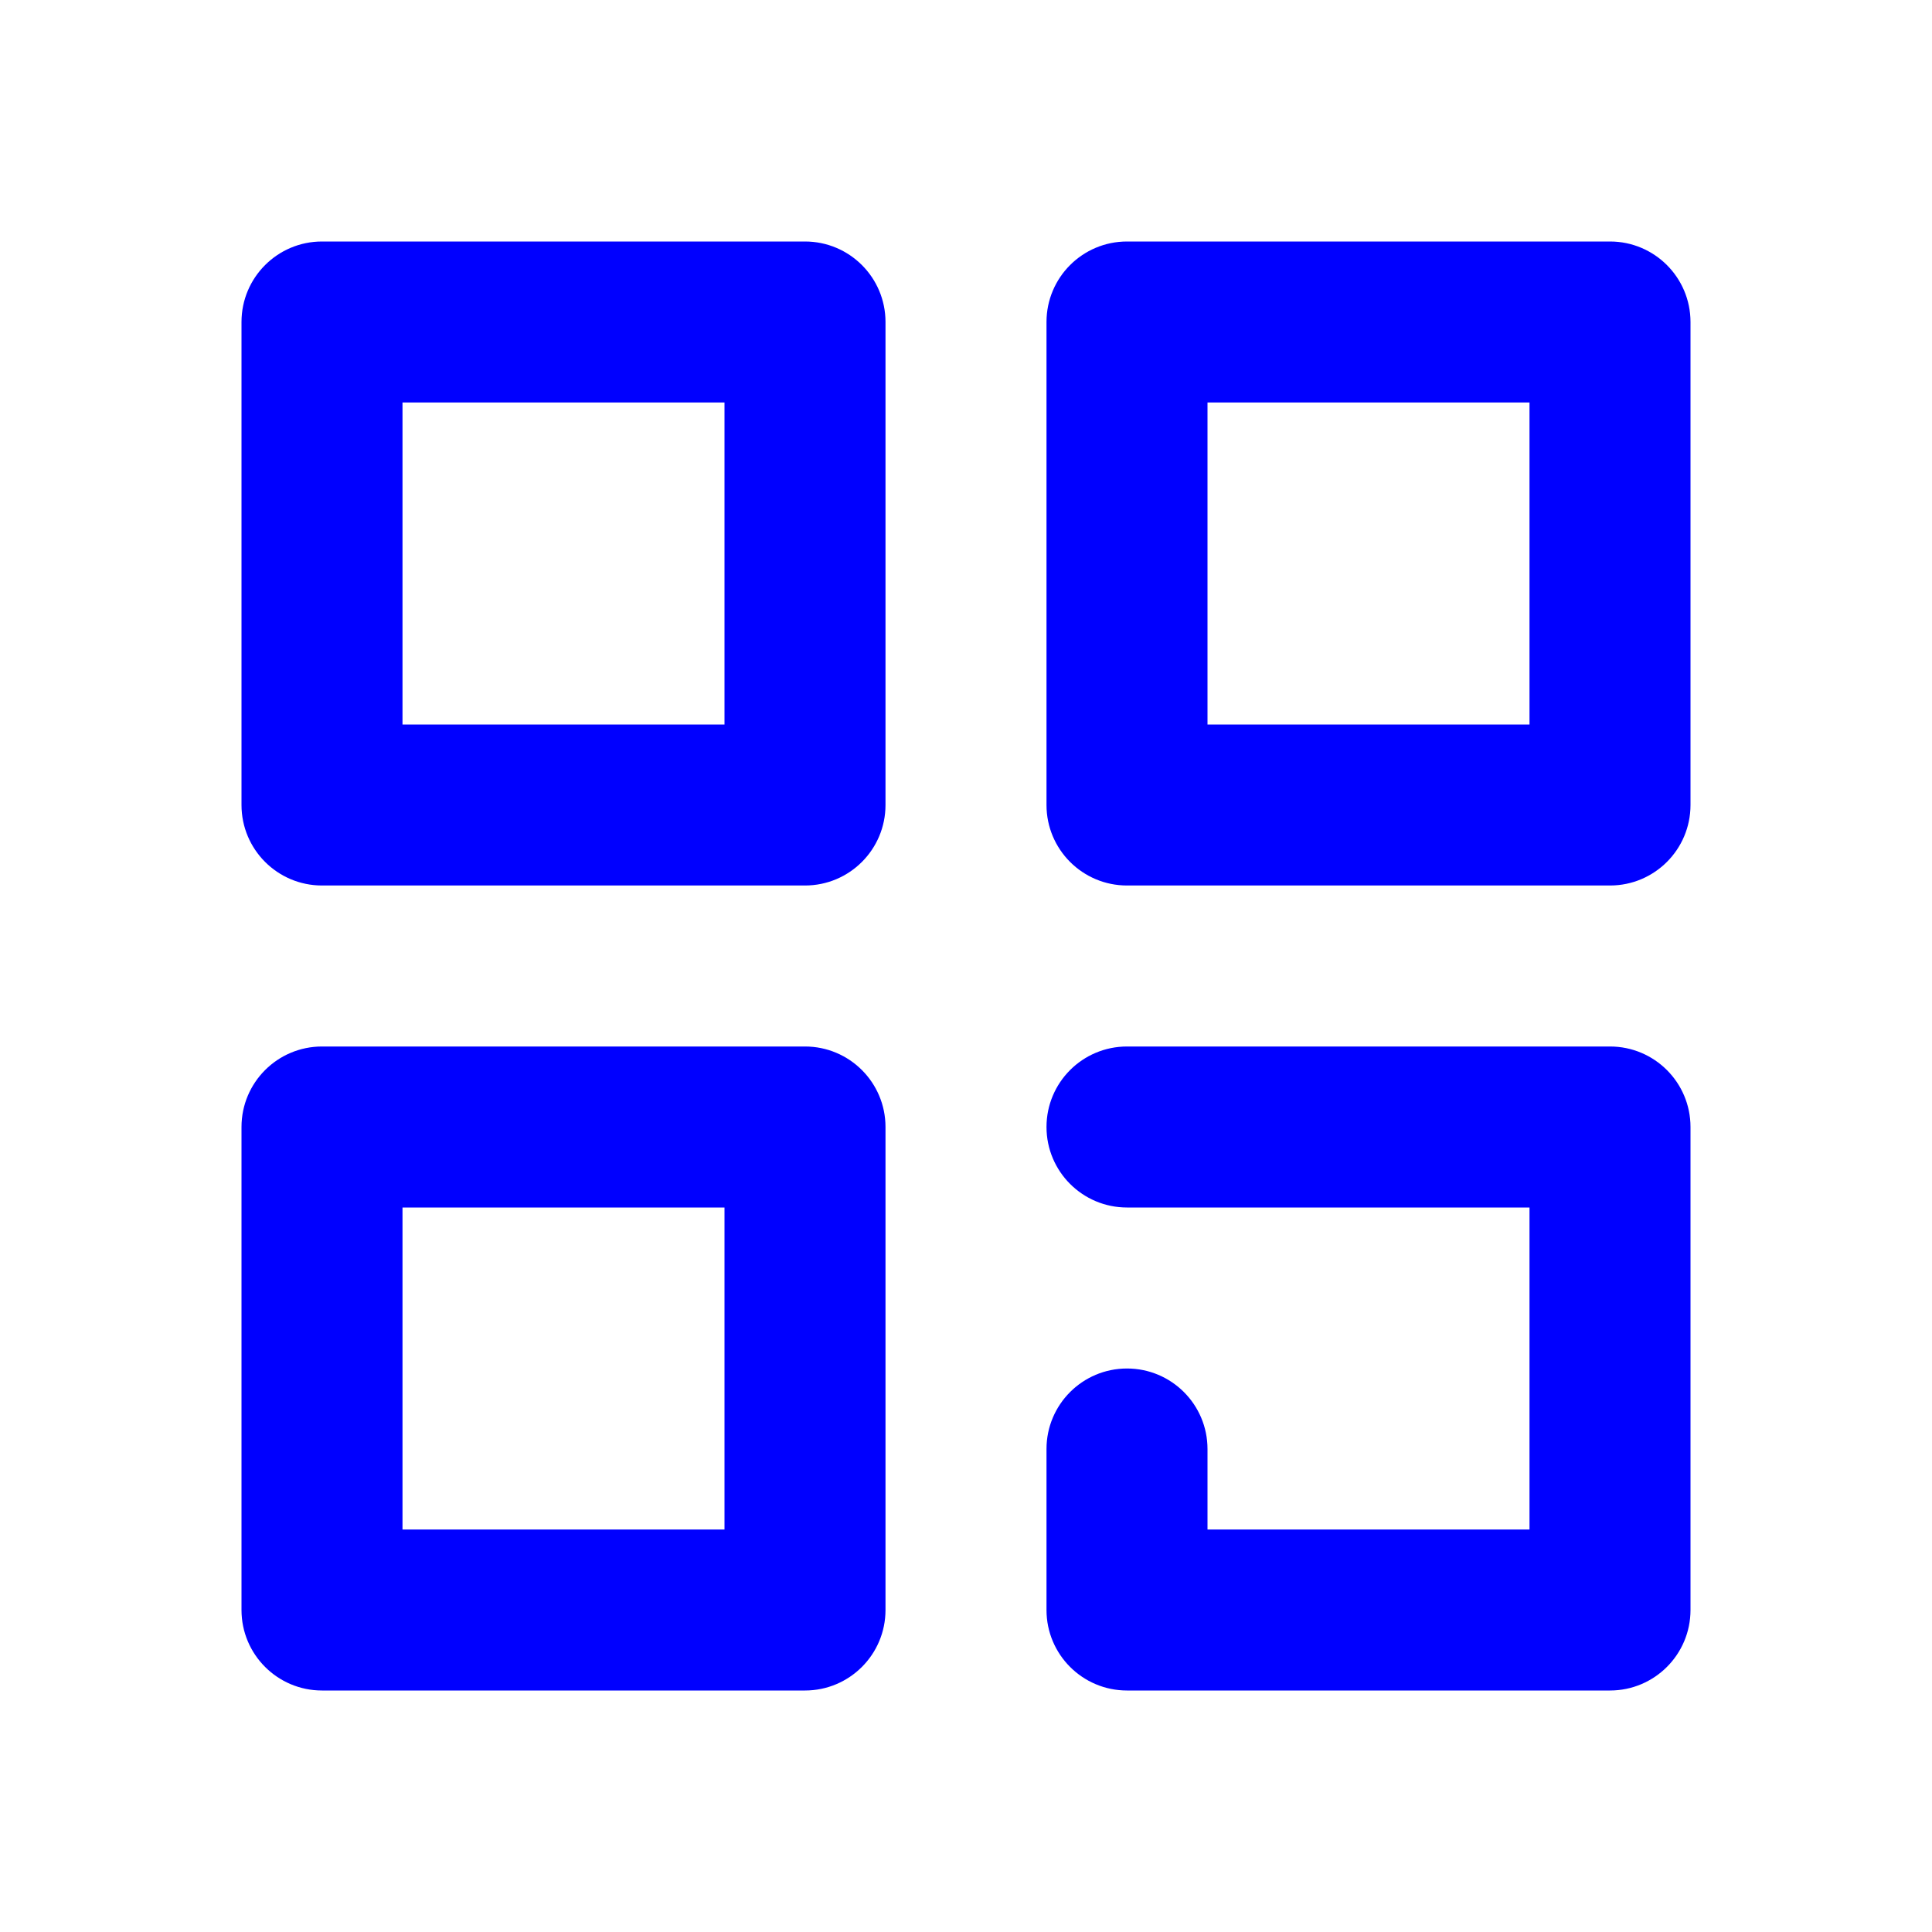
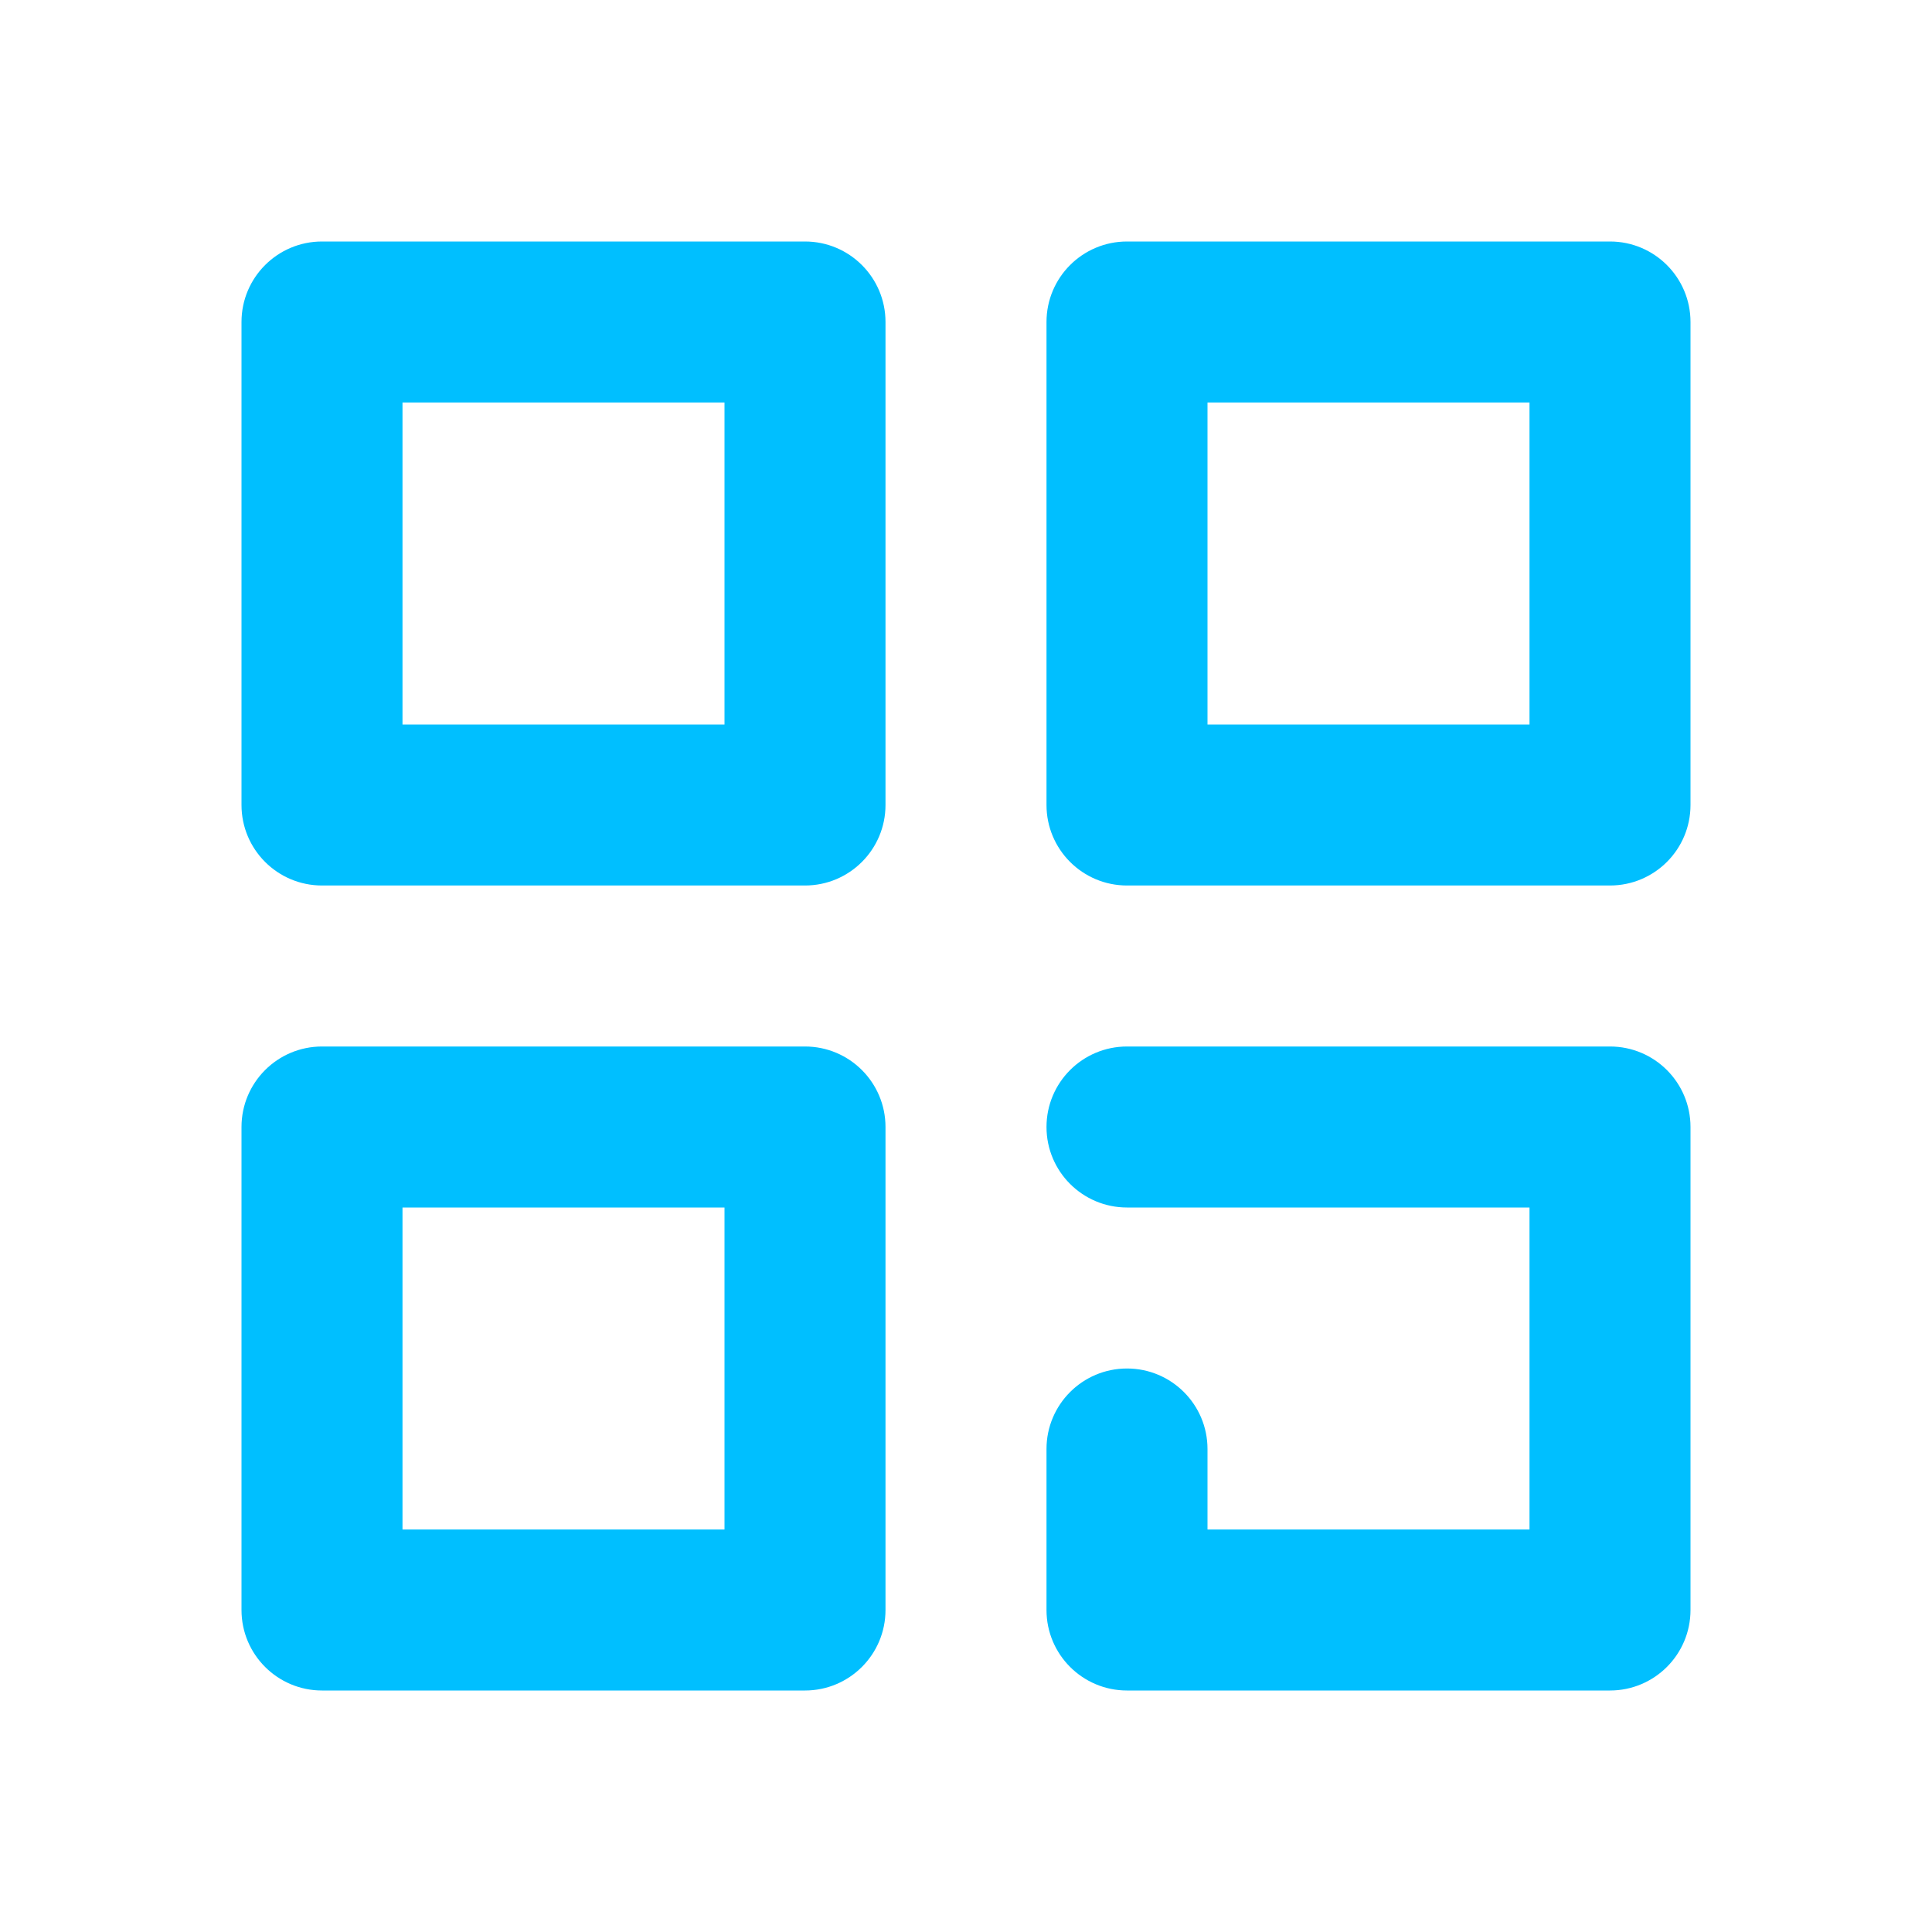
- <svg xmlns="http://www.w3.org/2000/svg" width="24" height="24" viewBox="0 0 24 24" fill="blue">
+ <svg xmlns="http://www.w3.org/2000/svg" width="24" height="24" viewBox="0 0 24 24" fill="deepSkyBlue">
  <path d="M4 3h6a1 1 0 0 1 1 1v6a1 1 0 0 1-1 1H4a1 1 0 0 1-1-1V4a1 1 0 0 1 1-1zm1 2v4h4V5H5zm-1 8h6a1 1 0 0 1 1 1v6a1 1 0 0 1-1 1H4a1 1 0 0 1-1-1v-6a1 1 0 0 1 1-1zm1 2v4h4v-4H5zm9-12h6a1 1 0 0 1 1 1v6a1 1 0 0 1-1 1h-6a1 1 0 0 1-1-1V4a1 1 0 0 1 1-1zm1 2v4h4V5h-4zm4 10h-5a1 1 0 0 1 0-2h6a1 1 0 0 1 1 1v6a1 1 0 0 1-1 1h-6a1 1 0 0 1-1-1v-2a1 1 0 0 1 2 0v1h4v-4z" />
</svg>
